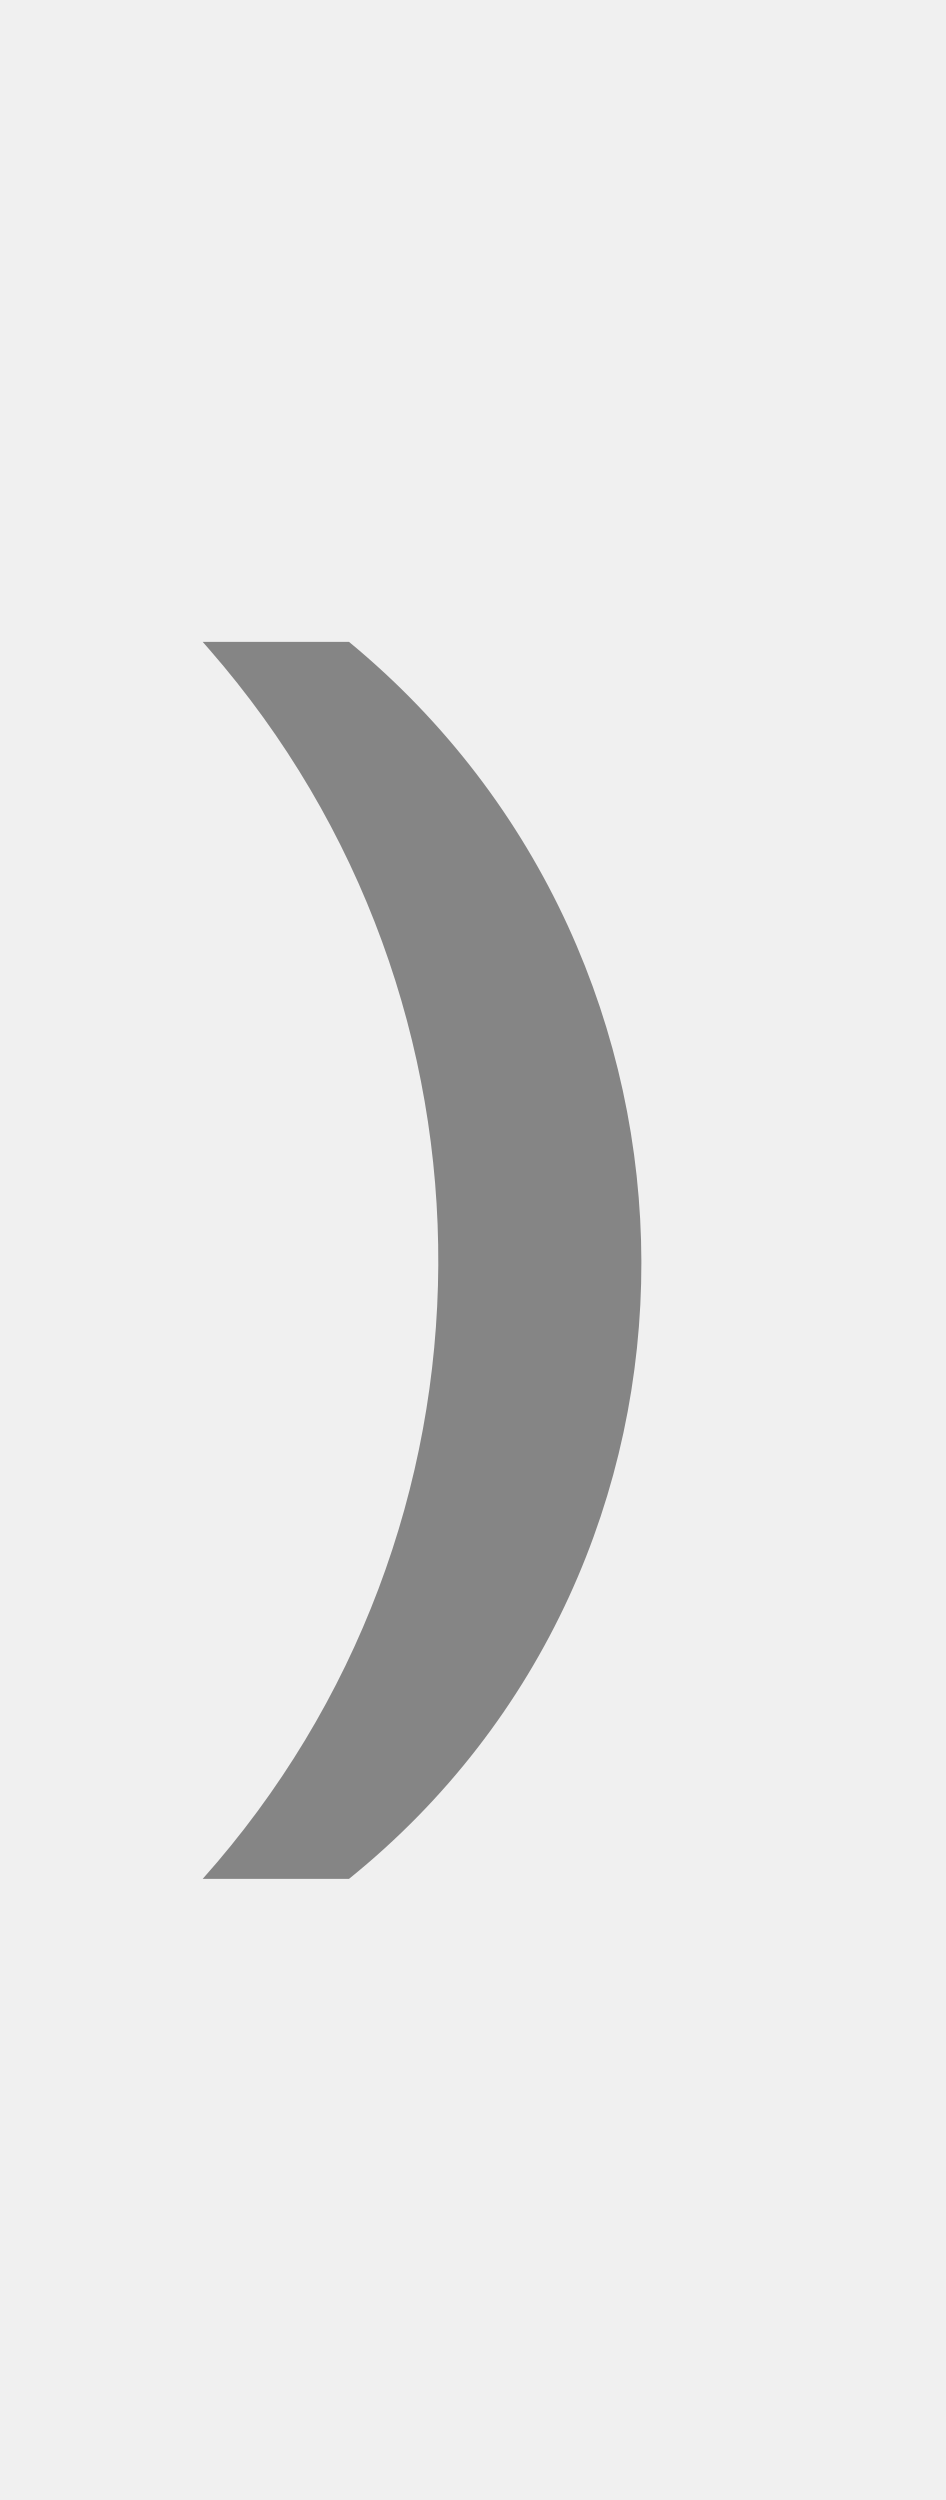
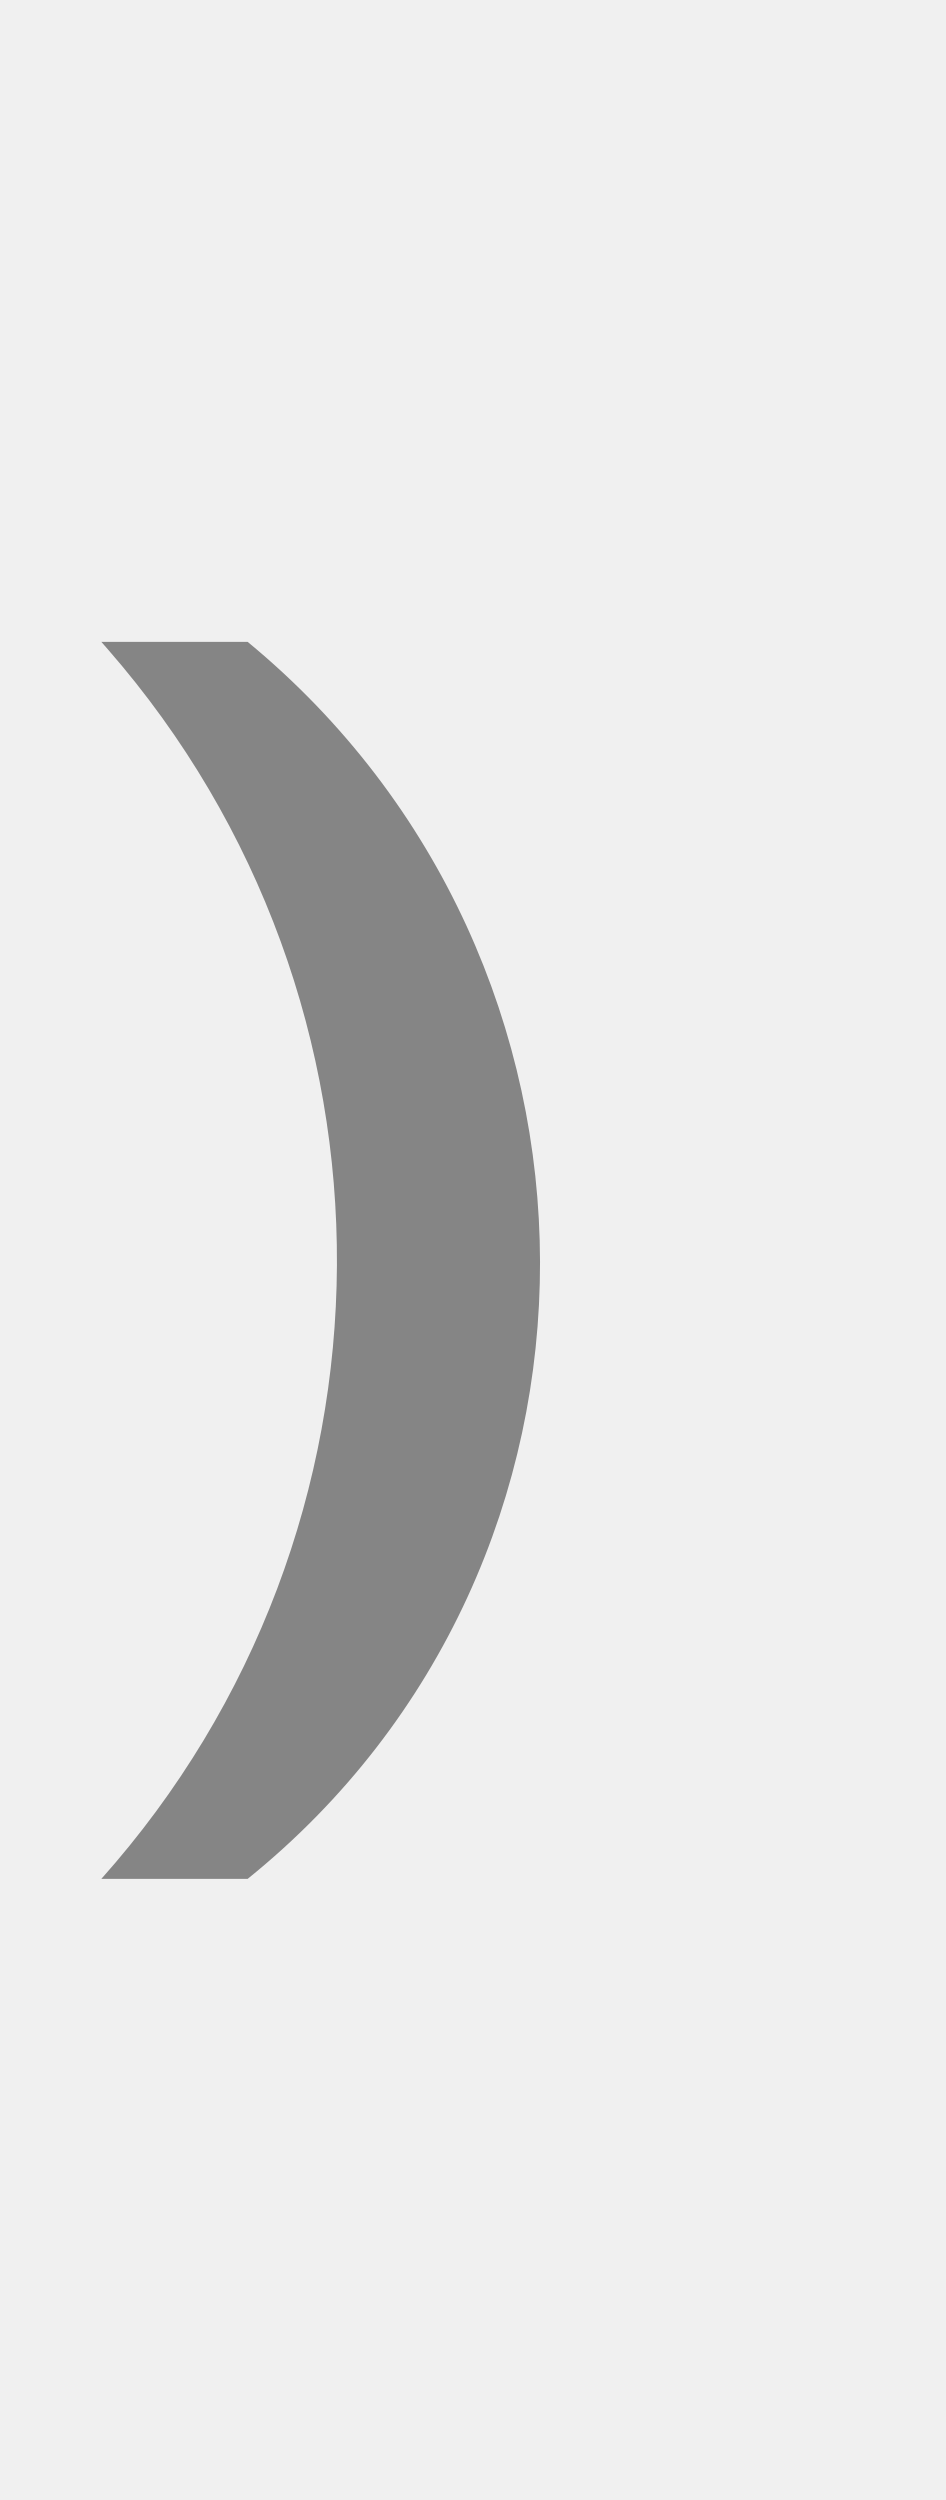
<svg xmlns="http://www.w3.org/2000/svg" width="28" height="74" viewBox="0 0 28 74" fill="none">
  <g clip-path="url(#clip0_342_39)">
-     <path d="M10.331 55.614H6C15.224 45.265 15.307 29.669 6.194 19.222L6 19H10.331C21.82 28.474 21.919 46.262 10.331 55.614Z" fill="#858585" />
+     <path d="M7.331 55.614H3C12.224 45.265 12.307 29.669 3.194 19.222L3 19H7.331C18.82 28.474 18.919 46.262 7.331 55.614Z" fill="#858585" />
  </g>
  <defs>
    <clipPath id="clip0_342_39">
      <rect width="28" height="74" fill="white" />
    </clipPath>
  </defs>
</svg>
